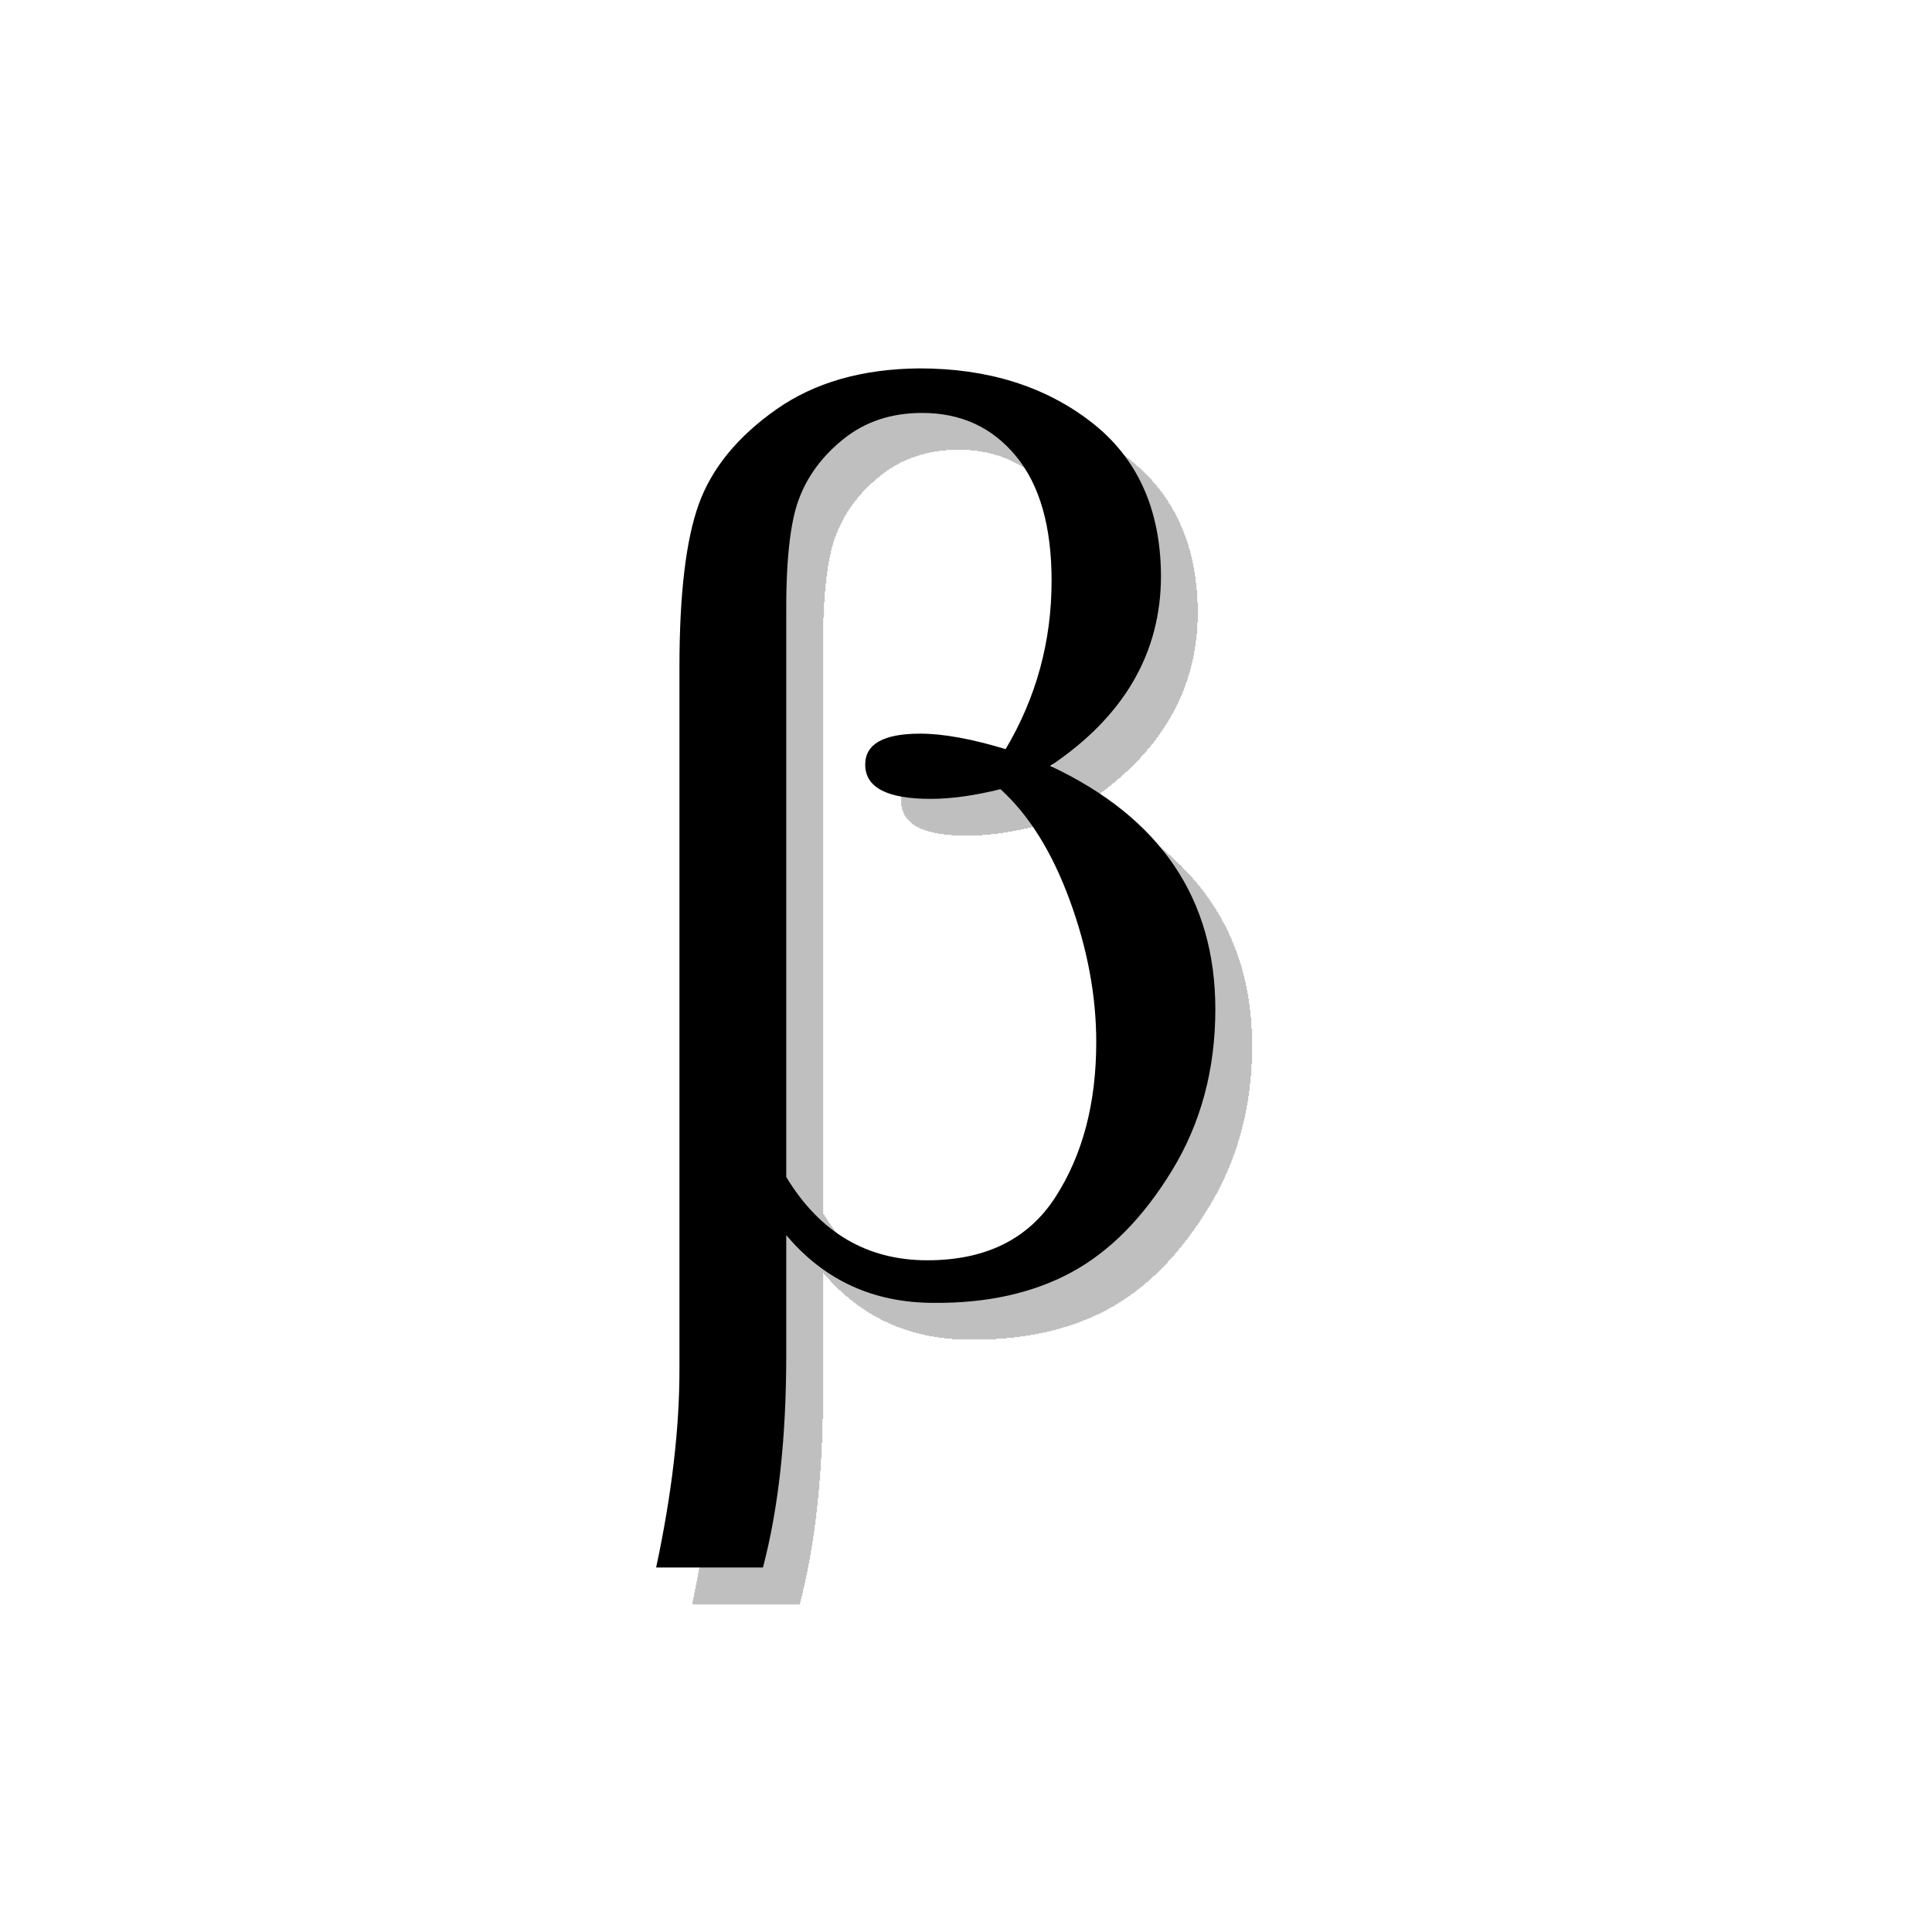
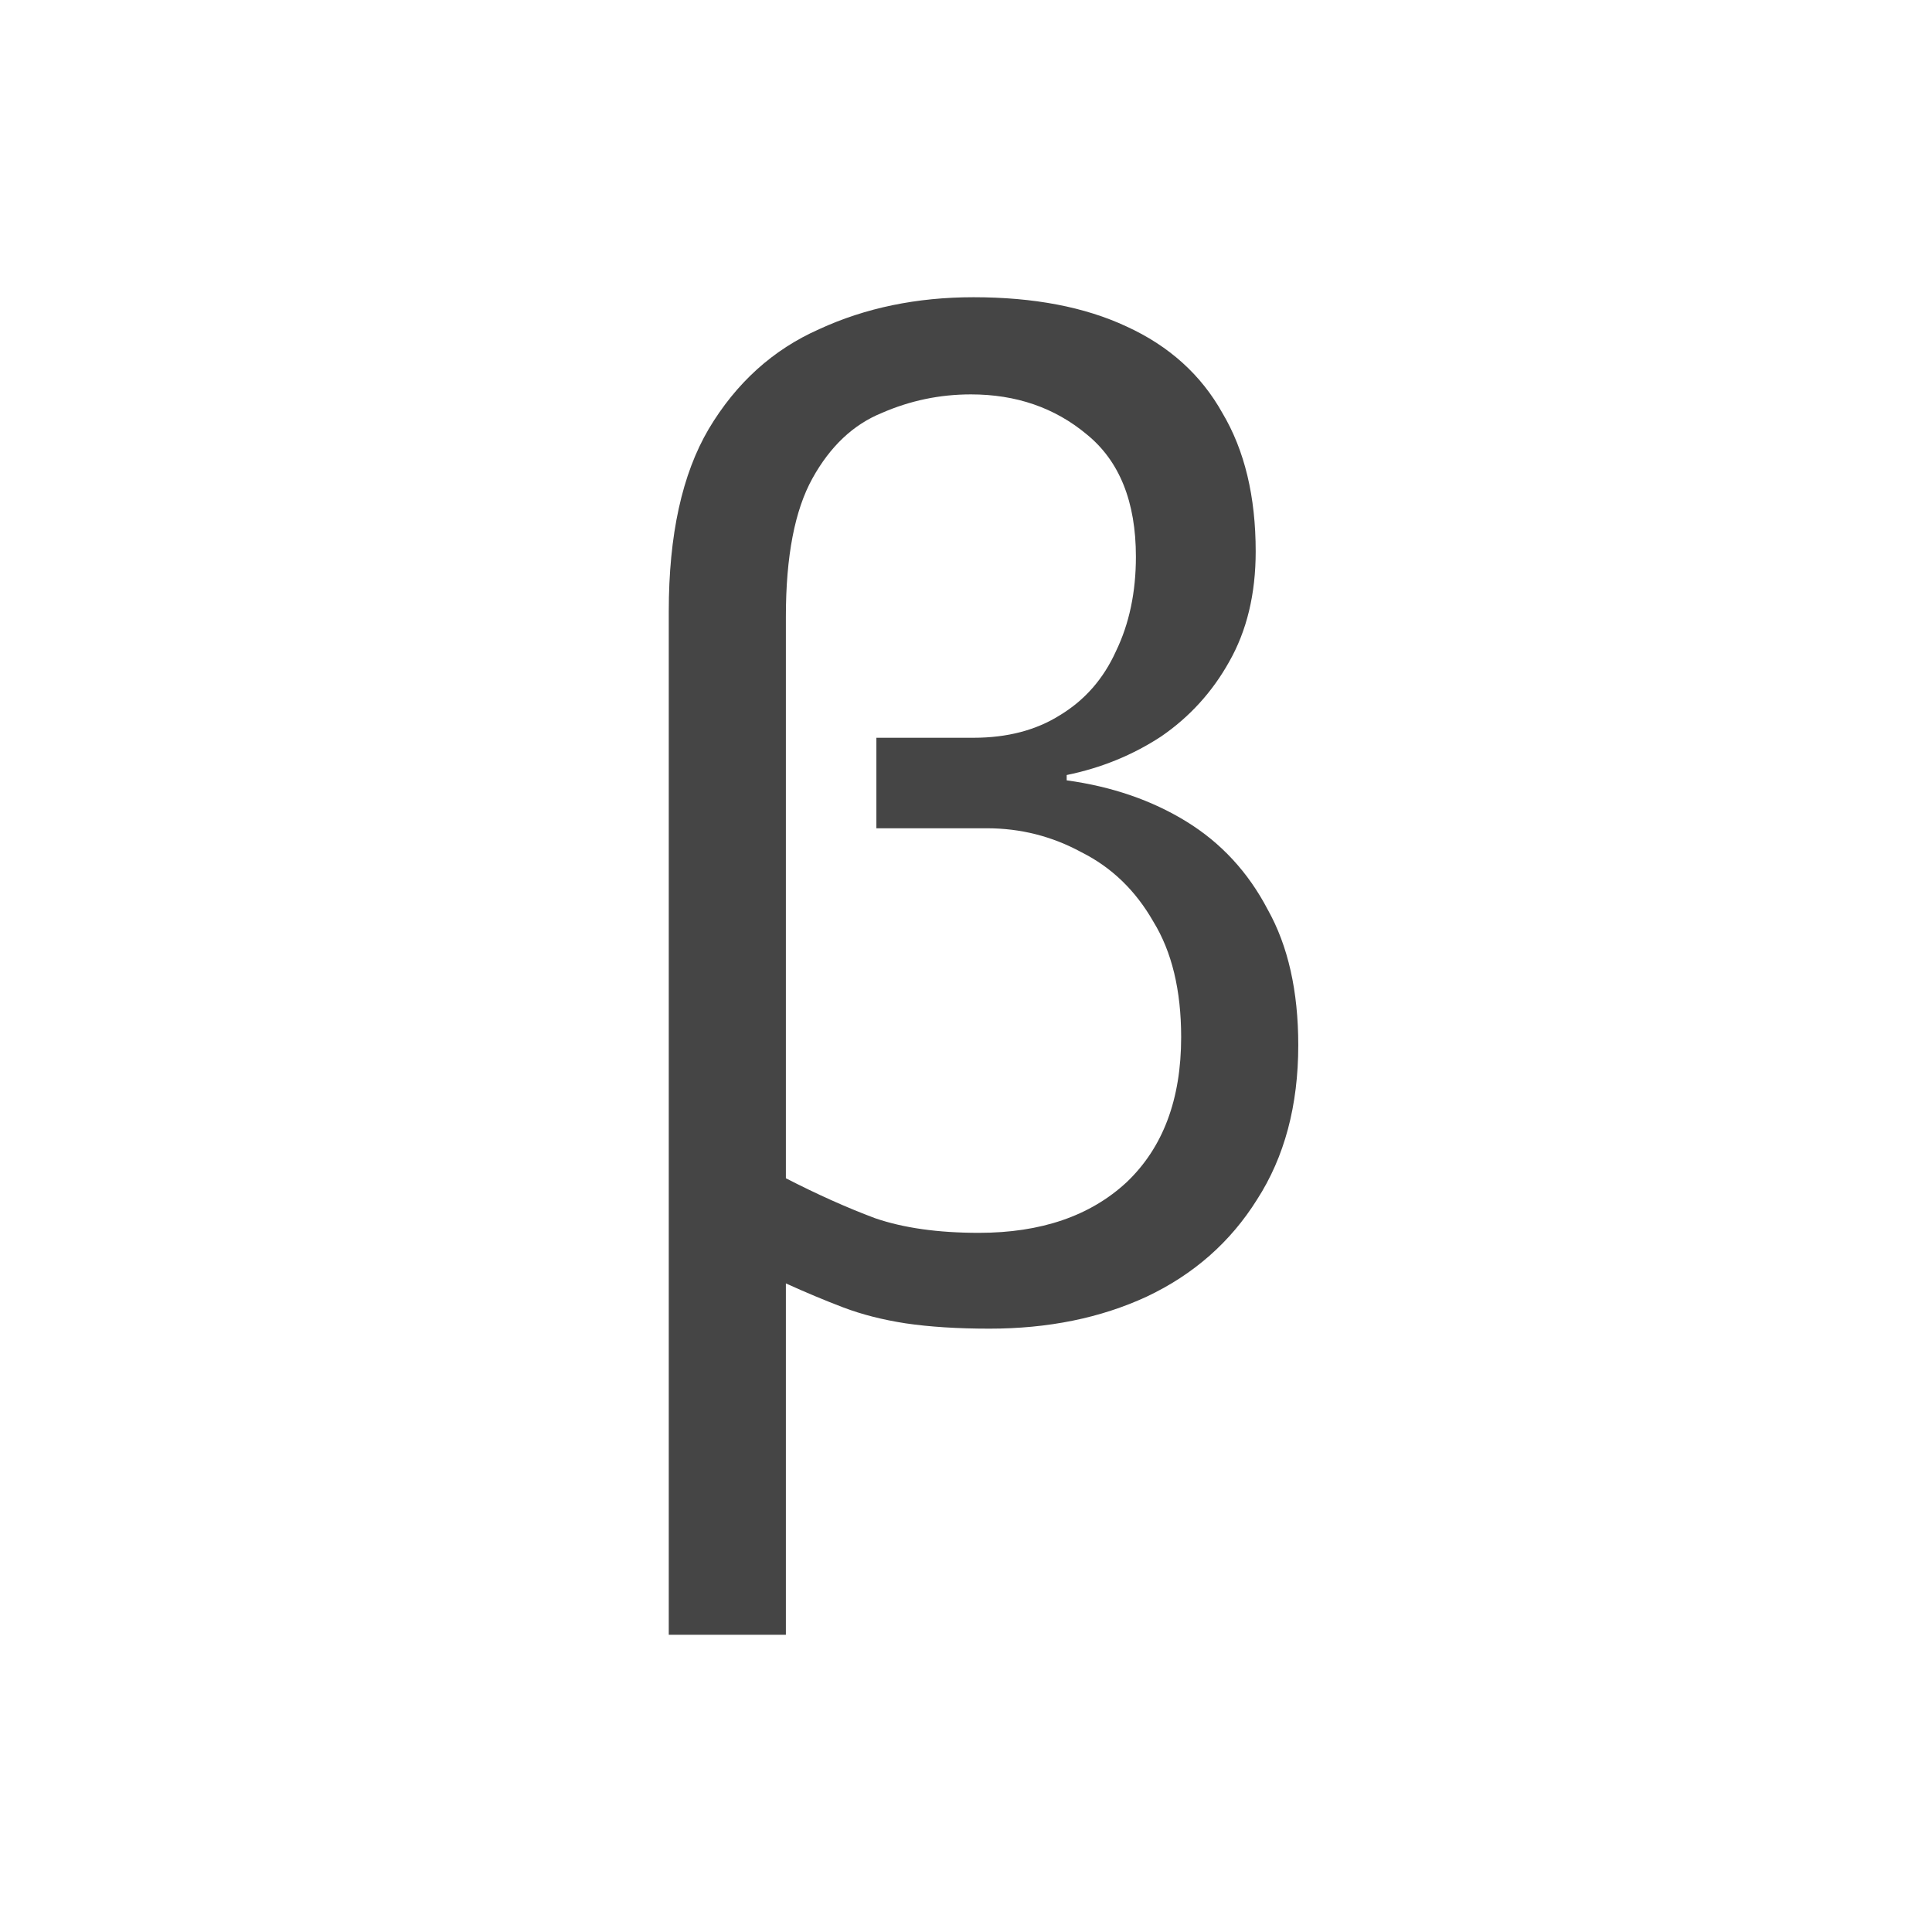
- <svg xmlns="http://www.w3.org/2000/svg" width="53" height="53" viewBox="0 0 53 53" fill="none">
-   <g filter="url(#filter0_d_530_2706)">
-     <rect width="52" height="52" fill="none" />
-     <path d="M20.93 43H18C18.426 41.005 18.639 39.2 18.639 37.583V18.303C18.639 16.297 18.817 14.803 19.172 13.824C19.527 12.845 20.231 11.983 21.285 11.239C22.338 10.495 23.652 10.118 25.226 10.106C27.096 10.106 28.665 10.596 29.931 11.575C31.198 12.554 31.837 13.96 31.849 15.789C31.849 17.913 30.837 19.654 28.812 21.012C31.831 22.428 33.34 24.653 33.34 27.686C33.34 29.338 32.943 30.814 32.15 32.112C31.357 33.41 30.434 34.343 29.381 34.909C28.327 35.476 27.073 35.753 25.617 35.741C23.96 35.741 22.61 35.122 21.569 33.882V37.175C21.569 39.441 21.356 41.383 20.93 43ZM21.569 32.289C22.492 33.812 23.782 34.573 25.439 34.573C27.037 34.573 28.209 33.995 28.954 32.838C29.7 31.681 30.073 30.265 30.073 28.589C30.073 27.314 29.83 26.016 29.345 24.694C28.86 23.372 28.227 22.357 27.445 21.649C26.735 21.826 26.096 21.915 25.528 21.915C24.332 21.915 23.735 21.602 23.735 20.976C23.735 20.41 24.238 20.126 25.244 20.126C25.871 20.126 26.652 20.268 27.587 20.551C28.428 19.135 28.848 17.595 28.848 15.931C28.848 14.443 28.523 13.305 27.872 12.514C27.22 11.722 26.362 11.328 25.297 11.328C24.457 11.328 23.741 11.563 23.149 12.036C22.557 12.508 22.143 13.068 21.906 13.718C21.669 14.367 21.557 15.44 21.569 16.94V32.289Z" fill="black" />
-   </g>
-   <defs>
-     <filter id="filter0_d_530_2706" x="0" y="0" width="53" height="53" filterUnits="userSpaceOnUse" color-interpolation-filters="sRGB">
-       <feFlood flood-opacity="0" result="BackgroundImageFix" />
-       <feColorMatrix in="SourceAlpha" type="matrix" values="0 0 0 0 0 0 0 0 0 0 0 0 0 0 0 0 0 0 127 0" result="hardAlpha" />
-       <feOffset dx="1" dy="1" />
-       <feColorMatrix type="matrix" values="0 0 0 0 0 0 0 0 0 0 0 0 0 0 0 0 0 0 0.25 0" />
-       <feBlend mode="normal" in2="BackgroundImageFix" result="effect1_dropShadow_530_2706" />
-       <feBlend mode="normal" in="SourceGraphic" in2="effect1_dropShadow_530_2706" result="shape" />
-     </filter>
-   </defs>
+ <svg xmlns="http://www.w3.org/2000/svg" width="52" height="52" viewBox="0 0 52 52" fill="none">
+   <path d="M18 44V16.454C18 14.4 18.358 12.764 19.075 11.546C19.815 10.305 20.806 9.409 22.048 8.86C23.29 8.287 24.675 8 26.203 8C27.827 8 29.2 8.263 30.322 8.788C31.469 9.313 32.328 10.09 32.901 11.116C33.498 12.119 33.797 13.361 33.797 14.842C33.797 15.988 33.558 16.979 33.081 17.815C32.627 18.627 32.018 19.296 31.254 19.821C30.49 20.322 29.642 20.669 28.71 20.86V21.003C29.928 21.17 31.003 21.54 31.934 22.113C32.866 22.687 33.594 23.475 34.119 24.478C34.669 25.457 34.943 26.675 34.943 28.131C34.943 29.755 34.573 31.14 33.833 32.287C33.116 33.433 32.125 34.304 30.86 34.901C29.618 35.475 28.209 35.761 26.633 35.761C25.773 35.761 25.021 35.713 24.376 35.618C23.755 35.522 23.194 35.379 22.692 35.188C22.191 34.997 21.678 34.782 21.152 34.543V44H18ZM26.346 33.182C28.018 33.182 29.343 32.728 30.322 31.821C31.302 30.89 31.791 29.588 31.791 27.916C31.791 26.651 31.54 25.612 31.039 24.8C30.561 23.964 29.916 23.343 29.105 22.937C28.316 22.508 27.469 22.293 26.561 22.293H23.588V19.857H26.203C27.11 19.857 27.887 19.654 28.531 19.248C29.2 18.842 29.701 18.269 30.036 17.528C30.394 16.788 30.573 15.94 30.573 14.985C30.573 13.505 30.131 12.406 29.248 11.69C28.388 10.973 27.349 10.615 26.131 10.615C25.296 10.615 24.495 10.782 23.731 11.116C22.967 11.427 22.346 12.012 21.869 12.872C21.391 13.731 21.152 14.973 21.152 16.597V31.713C21.988 32.143 22.788 32.502 23.552 32.788C24.316 33.051 25.248 33.182 26.346 33.182Z" fill="#454545" />
</svg>
